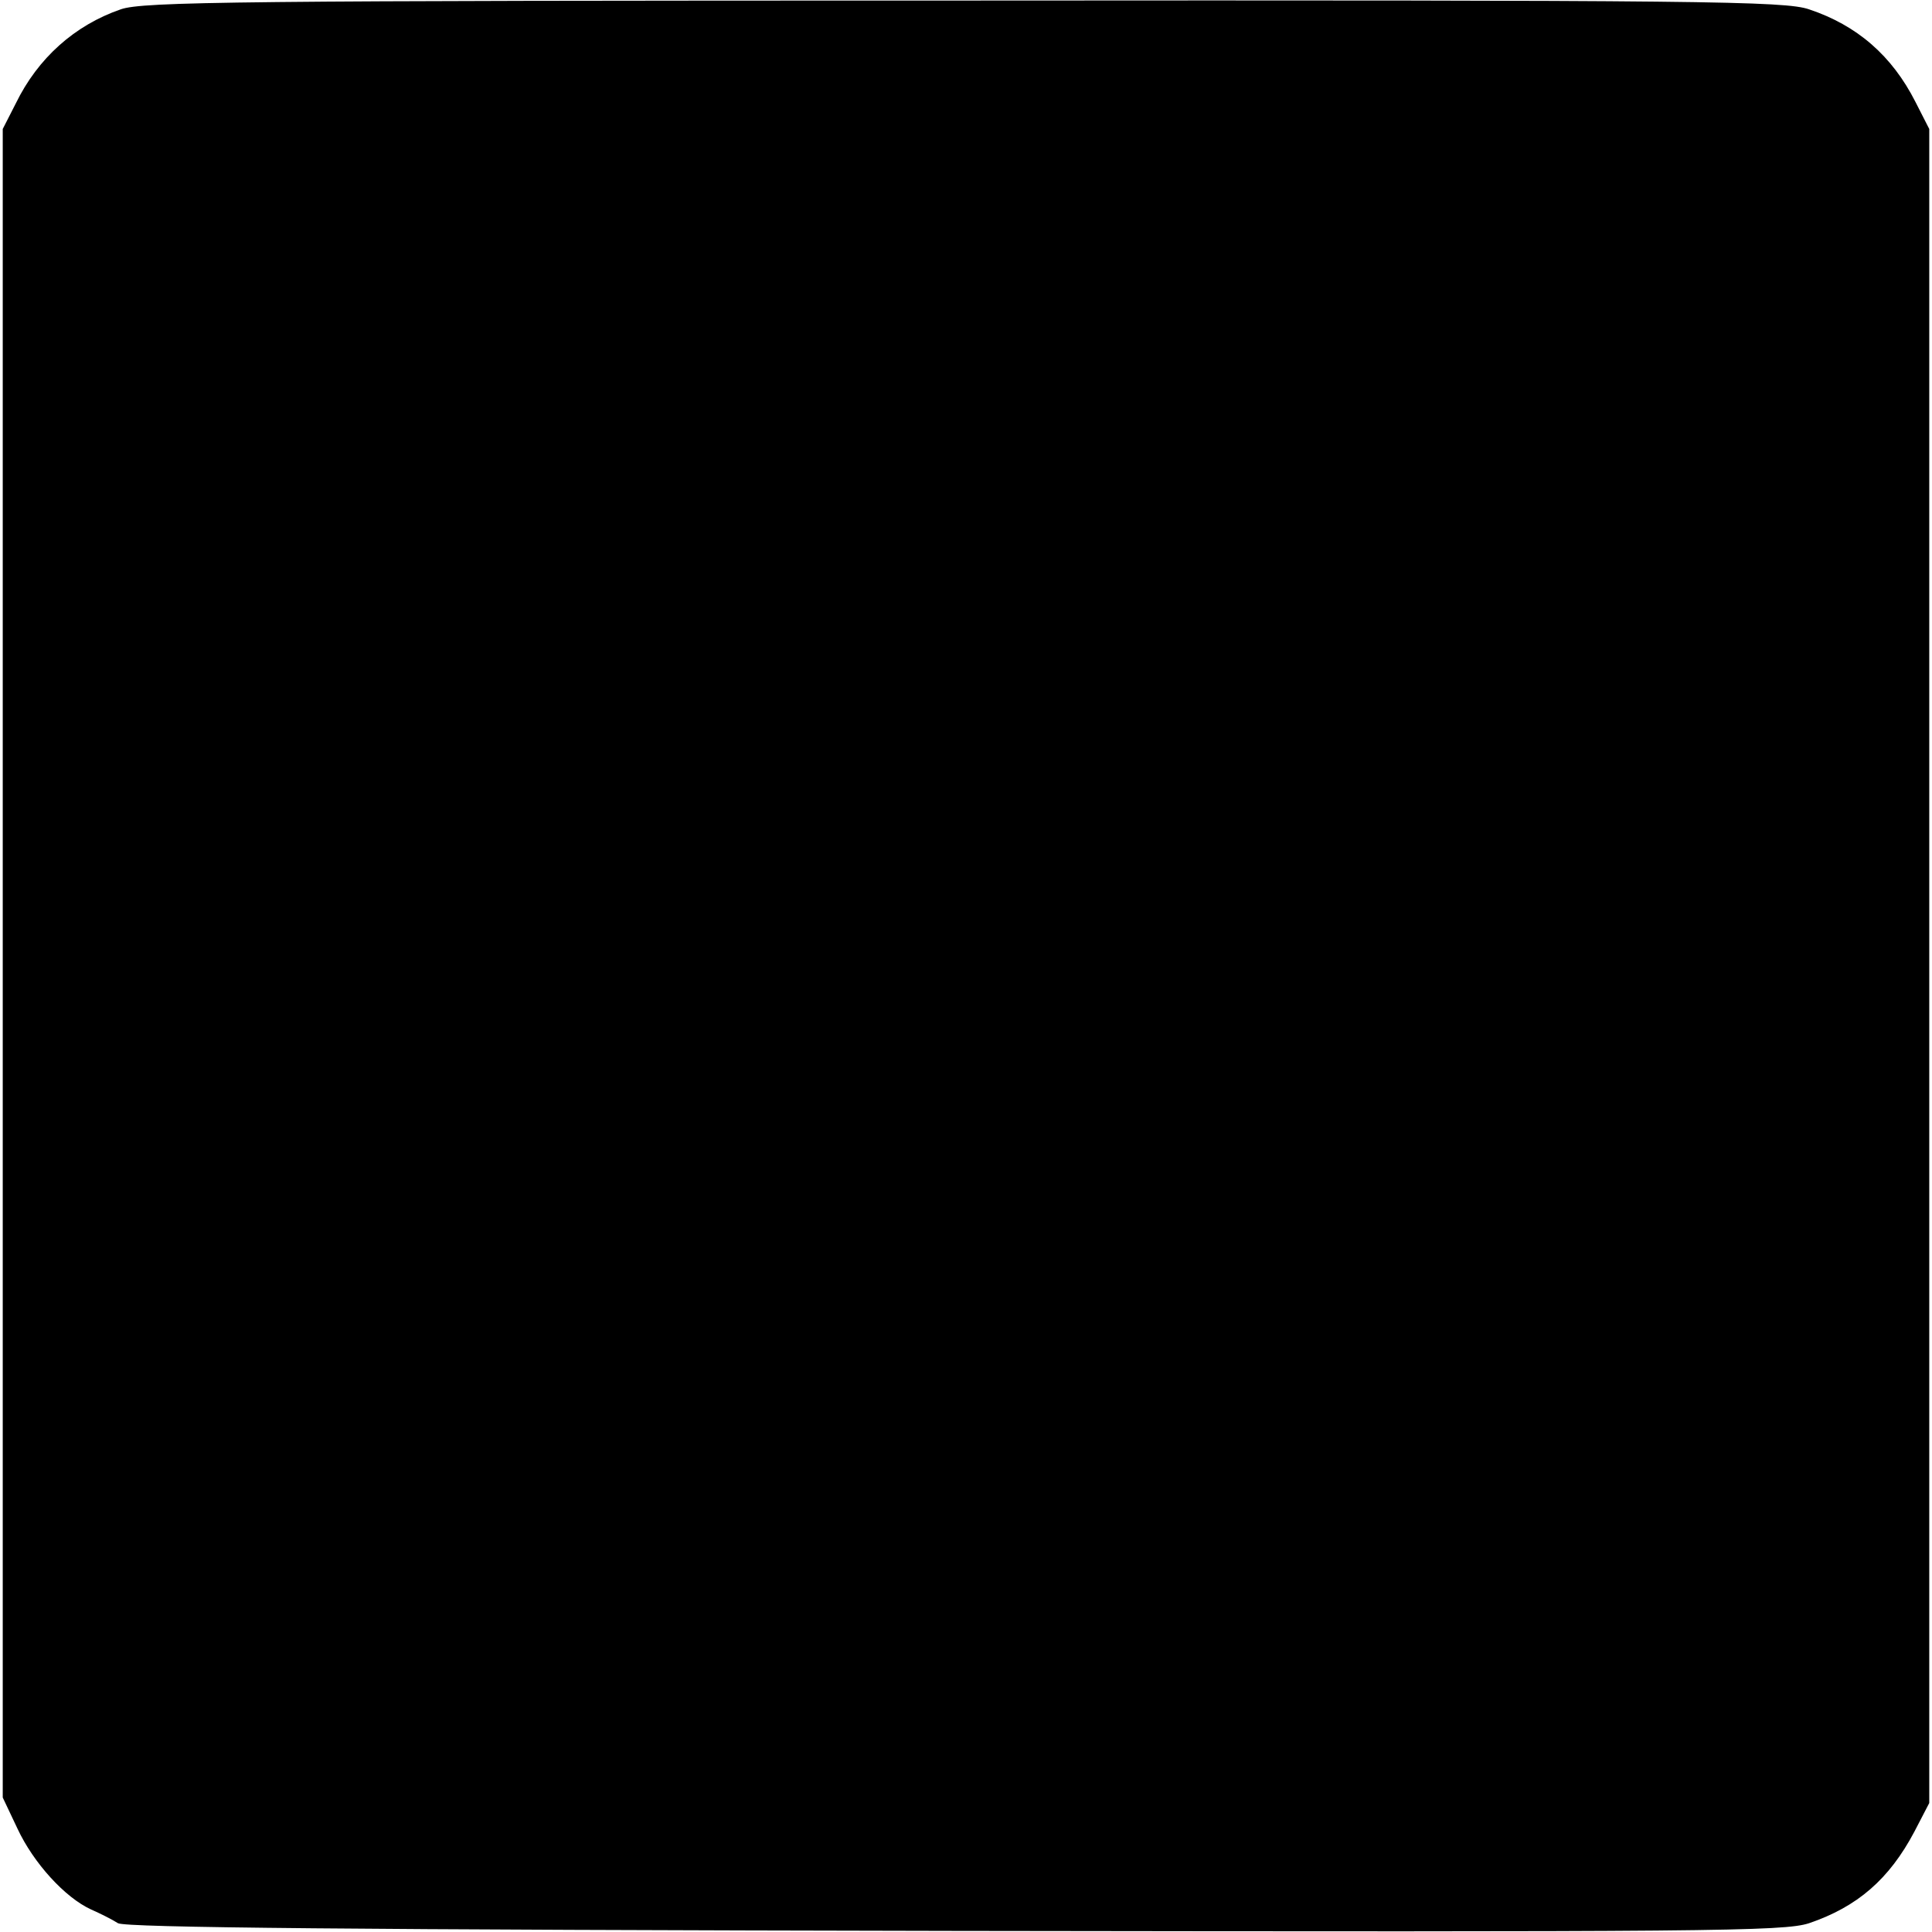
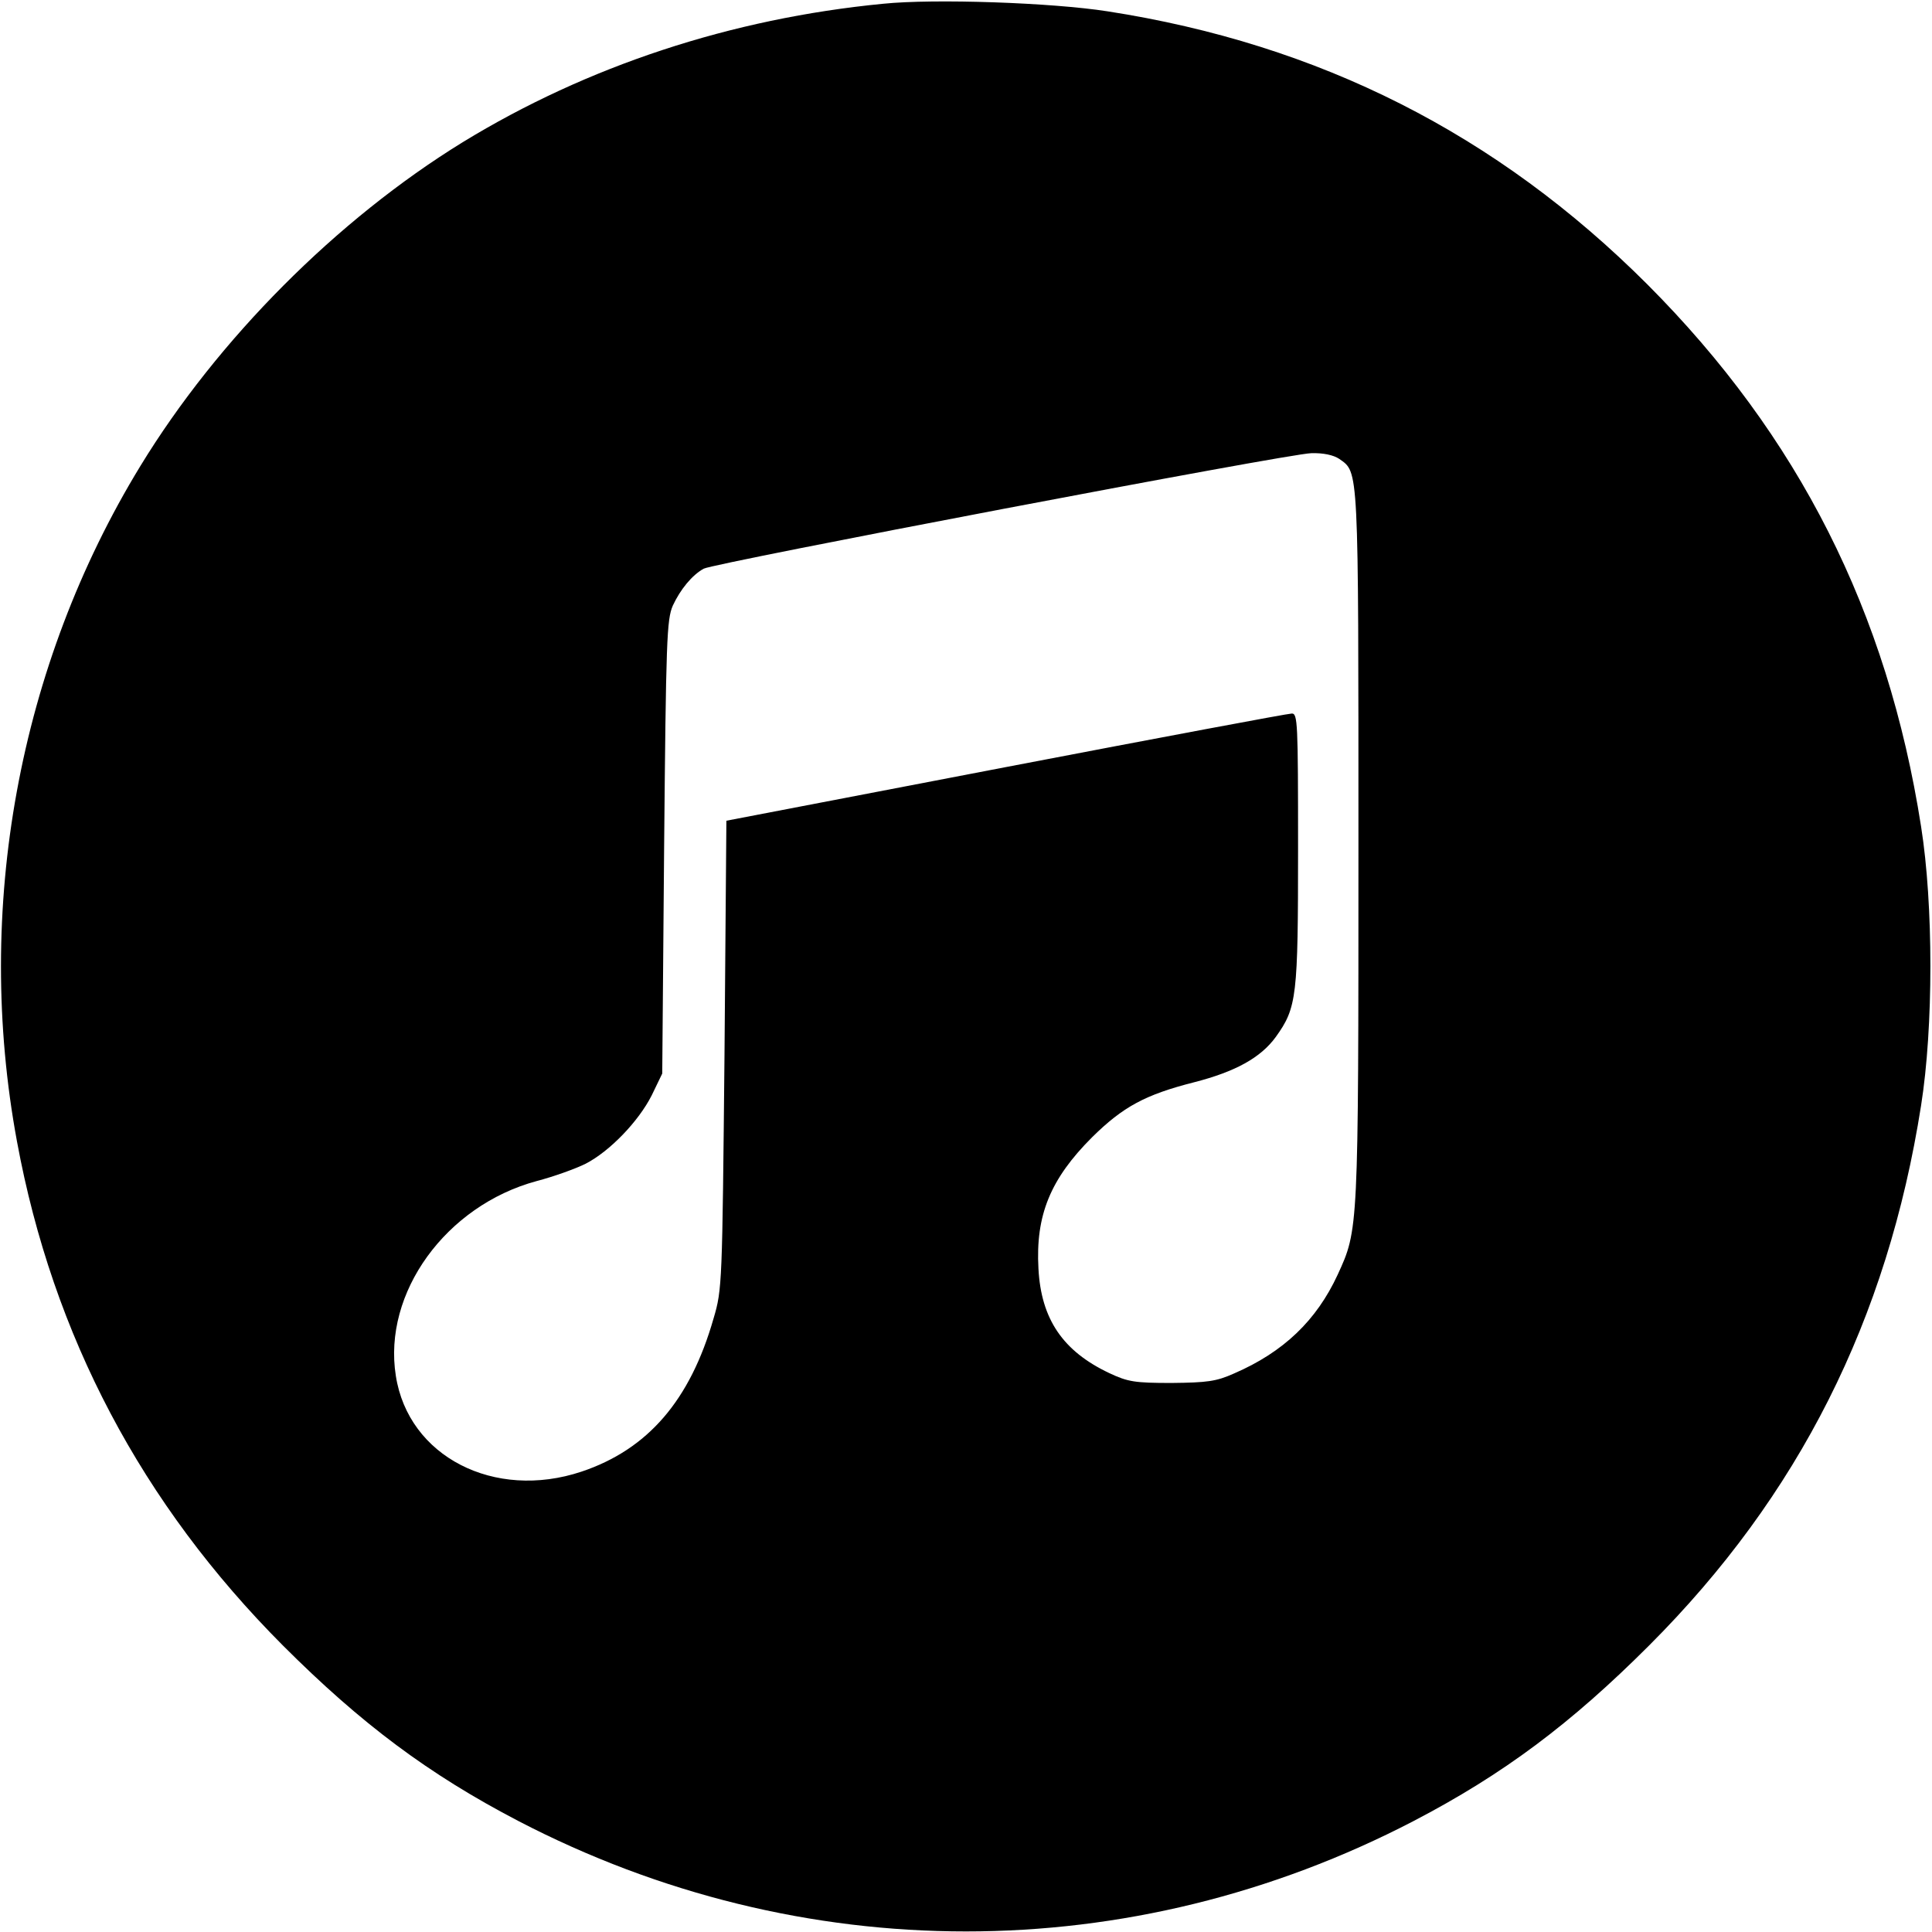
- <svg xmlns="http://www.w3.org/2000/svg" version="1.0" width="352pt" height="352pt" viewBox="0 0 352 352" preserveAspectRatio="xMidYMid meet">
-   <g transform="translate(0,352) scale(0.1,-0.1)" fill="#000000" stroke="none">
-     <path d="M220 3503 c-84 -29 -151 -89 -191 -171 l-24 -47 0 -1520 0 -1520 27 -57 c29 -62 86 -125 134 -147 16 -7 38 -18 49 -25 15 -8 426 -12 1526 -14 1378 -2 1509 -1 1555 14 88 30 146 80 192 167 l27 52 0 1525 0 1525 -25 49 c-43 85 -107 140 -194 169 -44 15 -185 17 -1540 16 -1327 0 -1496 -2 -1536 -16z" />
+ <svg xmlns="http://www.w3.org/2000/svg" version="1.0" width="512pt" height="512pt" viewBox="0 0 512 512" preserveAspectRatio="xMidYMid meet">
+   <g transform="translate(0,512) scale(0.1,-0.1)" fill="#000000" stroke="none">
+     <path d="M2340 5110 c-402 -39 -784 -165 -1114 -367 -333 -205 -649 -522 -854 -858 -323 -529 -441 -1174 -327 -1790 95 -515 331 -961 705 -1336 207 -207 386 -341 624 -465 750 -390 1622 -390 2372 0 238 124 417 258 624 465 397 397 632 864 721 1431 33 208 33 532 0 740 -89 569 -325 1035 -725 1436 -399 399 -870 637 -1431 724 -147 23 -459 34 -595 20z m1209 -1206 c52 -37 51 -11 51 -1026 0 -1022 0 -1016 -55 -1136 -56 -121 -143 -205 -275 -262 -47 -21 -71 -24 -165 -25 -98 0 -116 3 -165 26 -123 58 -181 143 -188 277 -8 142 32 238 142 348 82 81 141 113 271 146 109 28 176 65 216 120 56 78 59 106 59 500 0 335 -1 358 -17 357 -10 0 -351 -64 -758 -142 l-740 -142 -5 -620 c-6 -606 -6 -622 -29 -699 -62 -217 -174 -347 -350 -406 -231 -77 -459 40 -492 254 -35 220 133 451 373 516 46 12 104 33 130 46 64 33 140 112 175 181 l28 58 5 600 c5 550 7 603 23 640 20 43 51 81 82 98 28 15 1550 305 1610 306 32 1 59 -5 74 -15z" />
  </g>
</svg>
